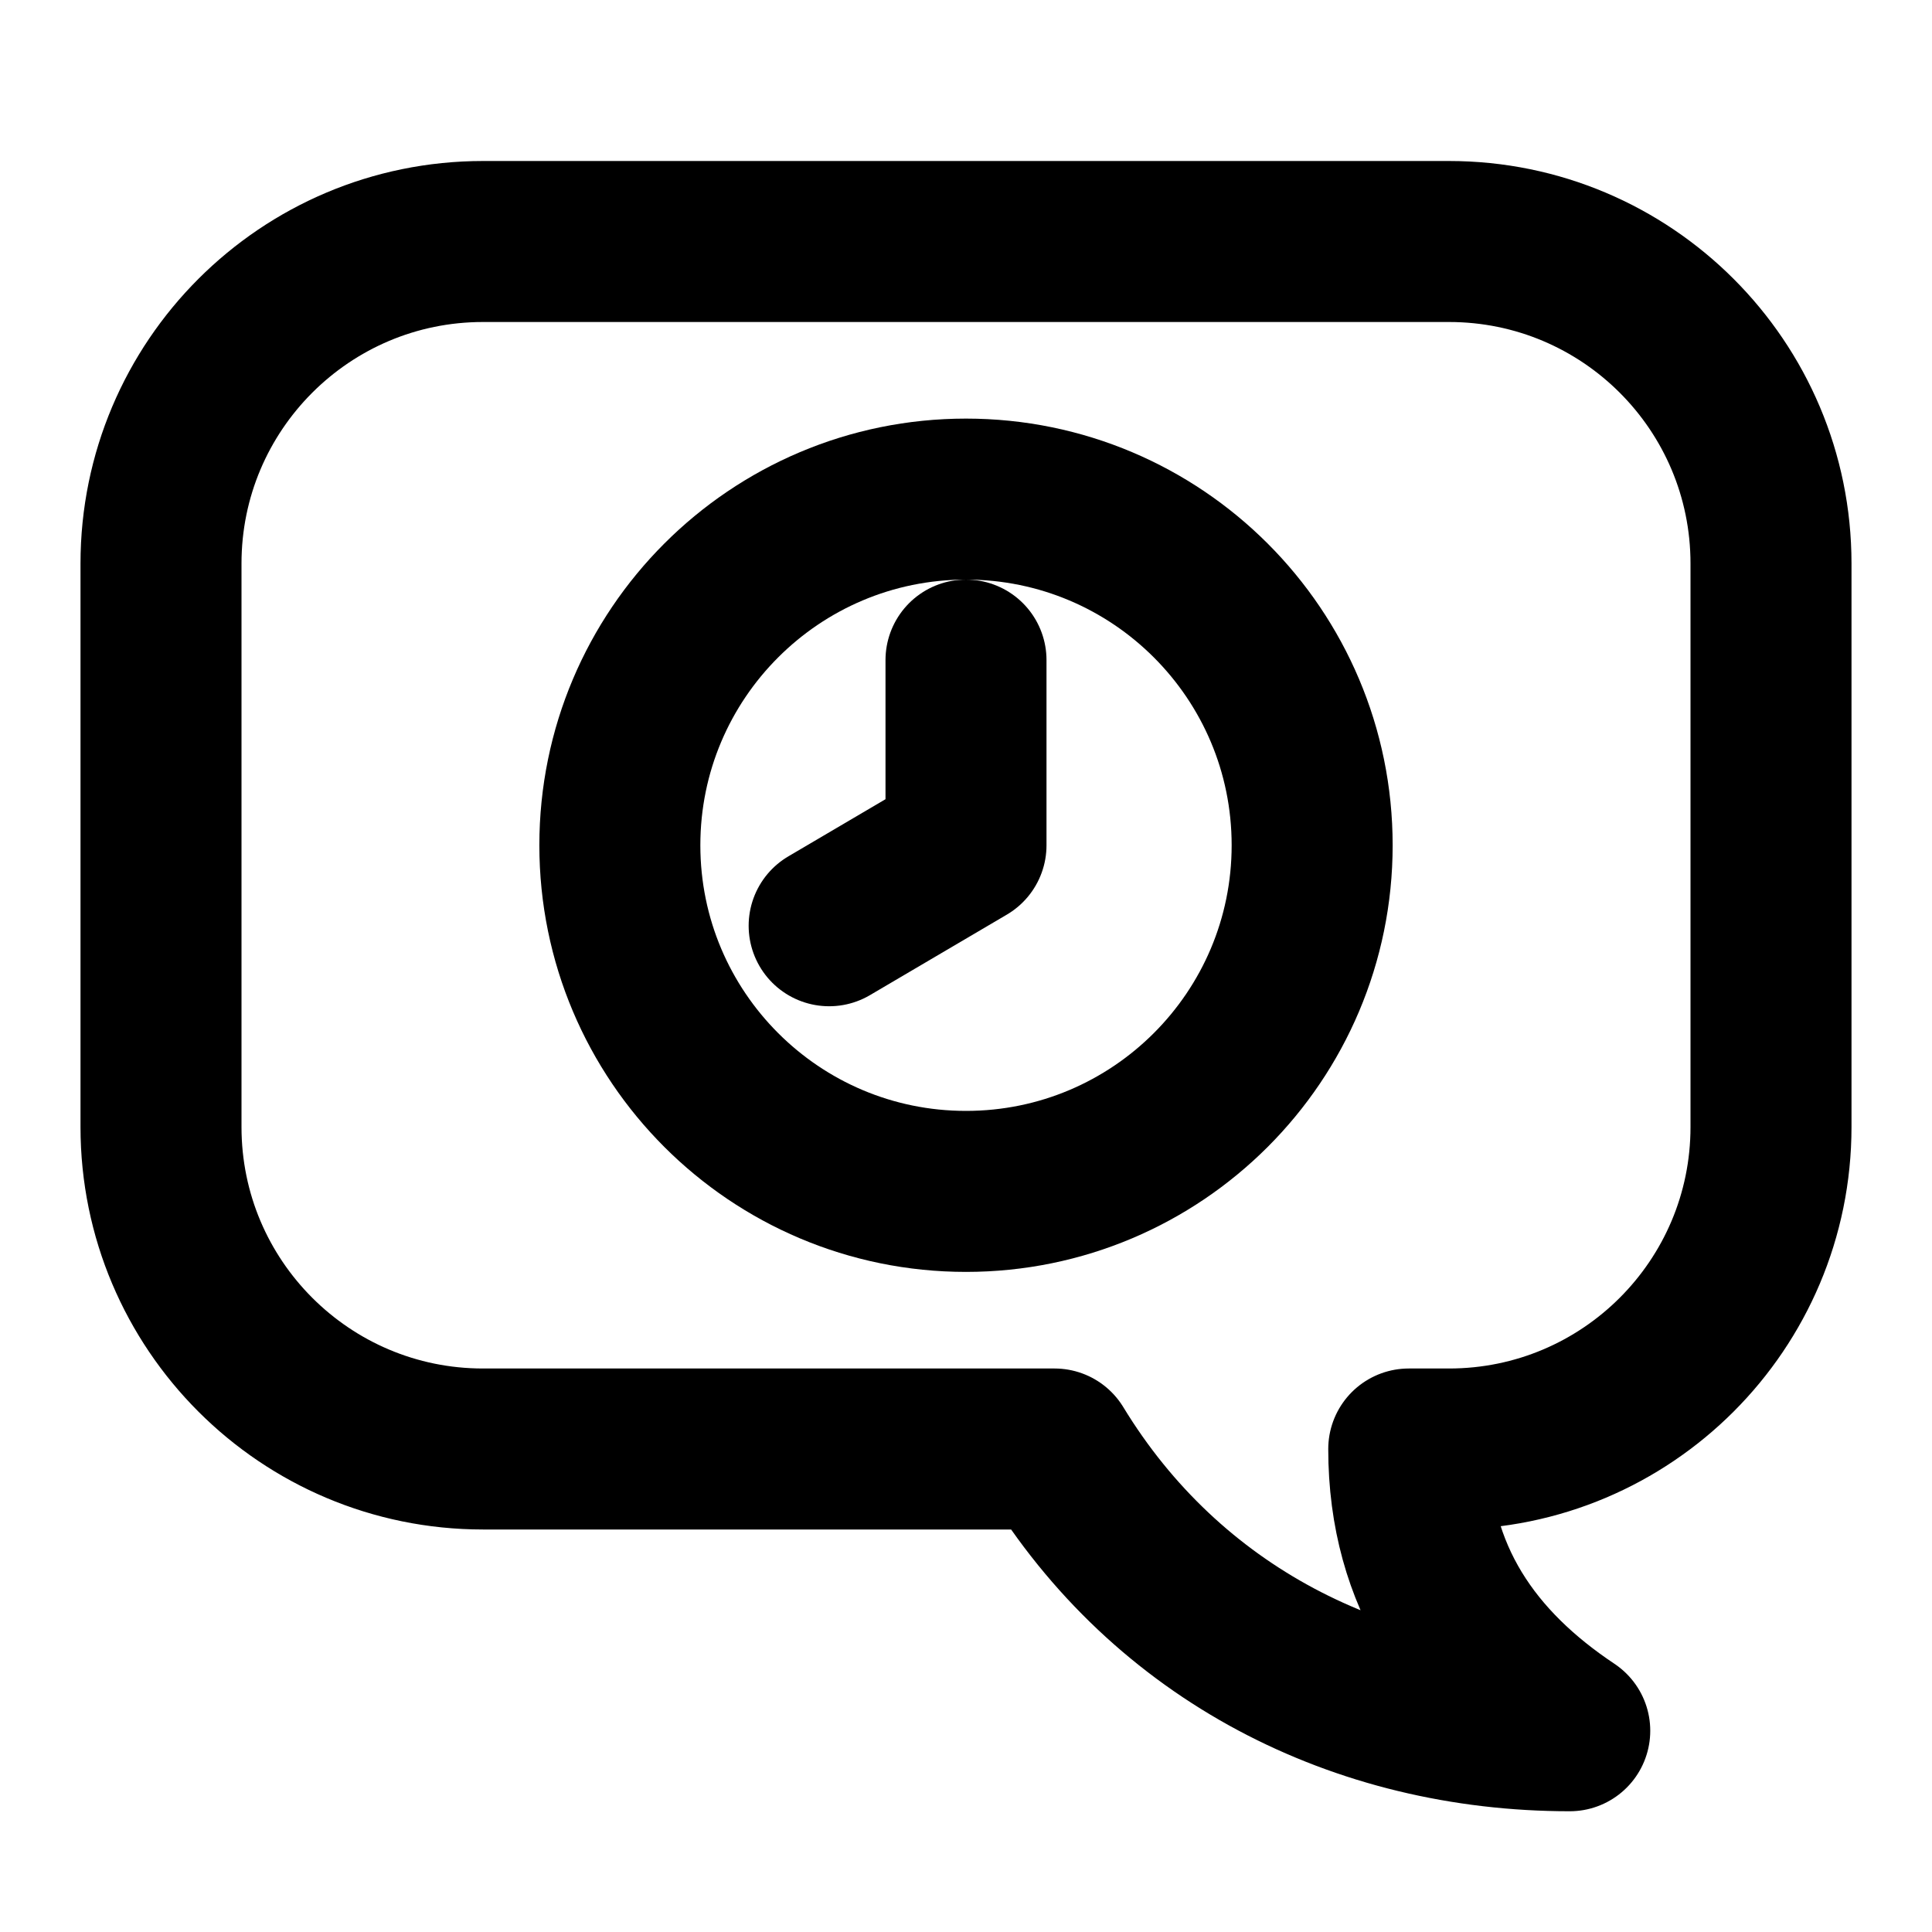
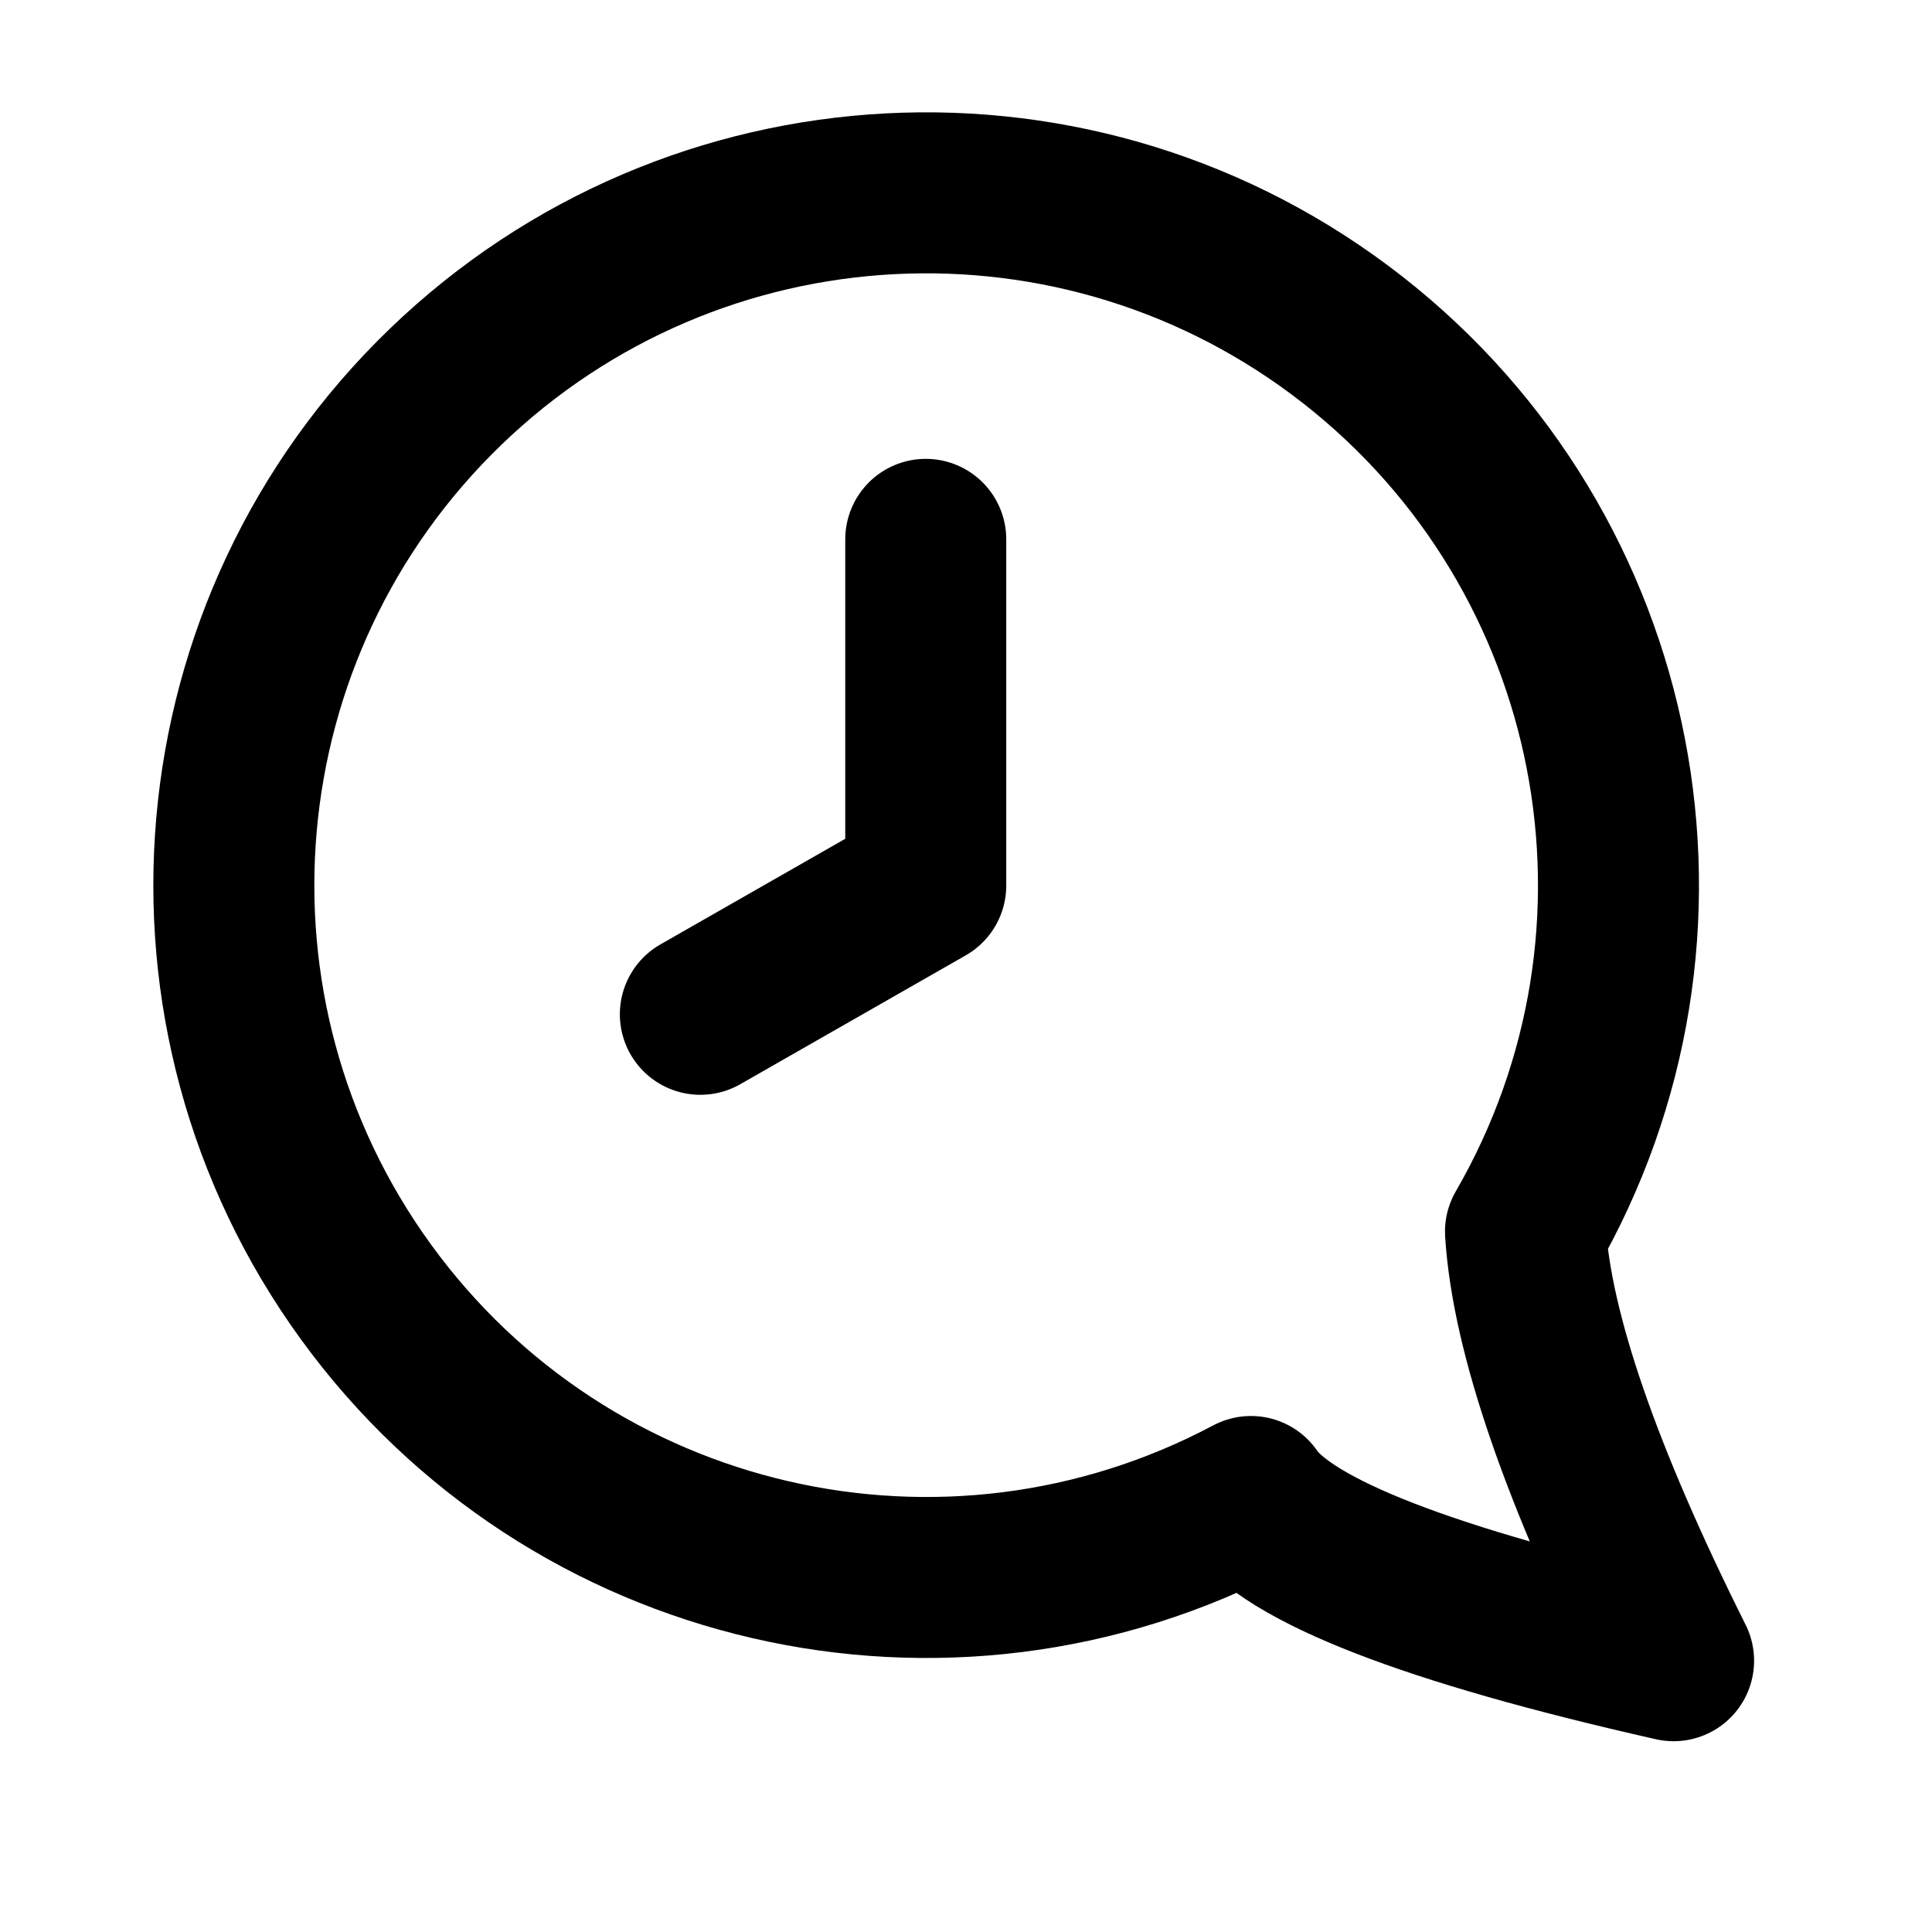
<svg xmlns="http://www.w3.org/2000/svg" width="24" height="24" viewBox="0 0 24 24" fill="none" stroke="#000" stroke-width="2" stroke-linecap="round" stroke-linejoin="round">
-   <path d="M6 3h12a4 4 0 0 1 4 4v7a4 4 0 0 1-4 4h-.5c0 1.6.8 2.7 2 3.5-2.6 0-5-1.2-6.4-3.5H6a4 4 0 0 1-4-4V7a4 4 0 0 1 4-4z" />
-   <circle cx="12" cy="10.5" r="4.3" />
-   <path d="M12 8.2v2.3l-1.7 1" />
+   <path d="M18.95 15.30A8.6 8.6 0 1 0 15.54 18.59Q16.23 19.60 20.79 20.63Q19.07 17.19 18.95 15.30Z" />
+   <path d="M11.5 6.7V11l-2.8 1.6" />
</svg>
